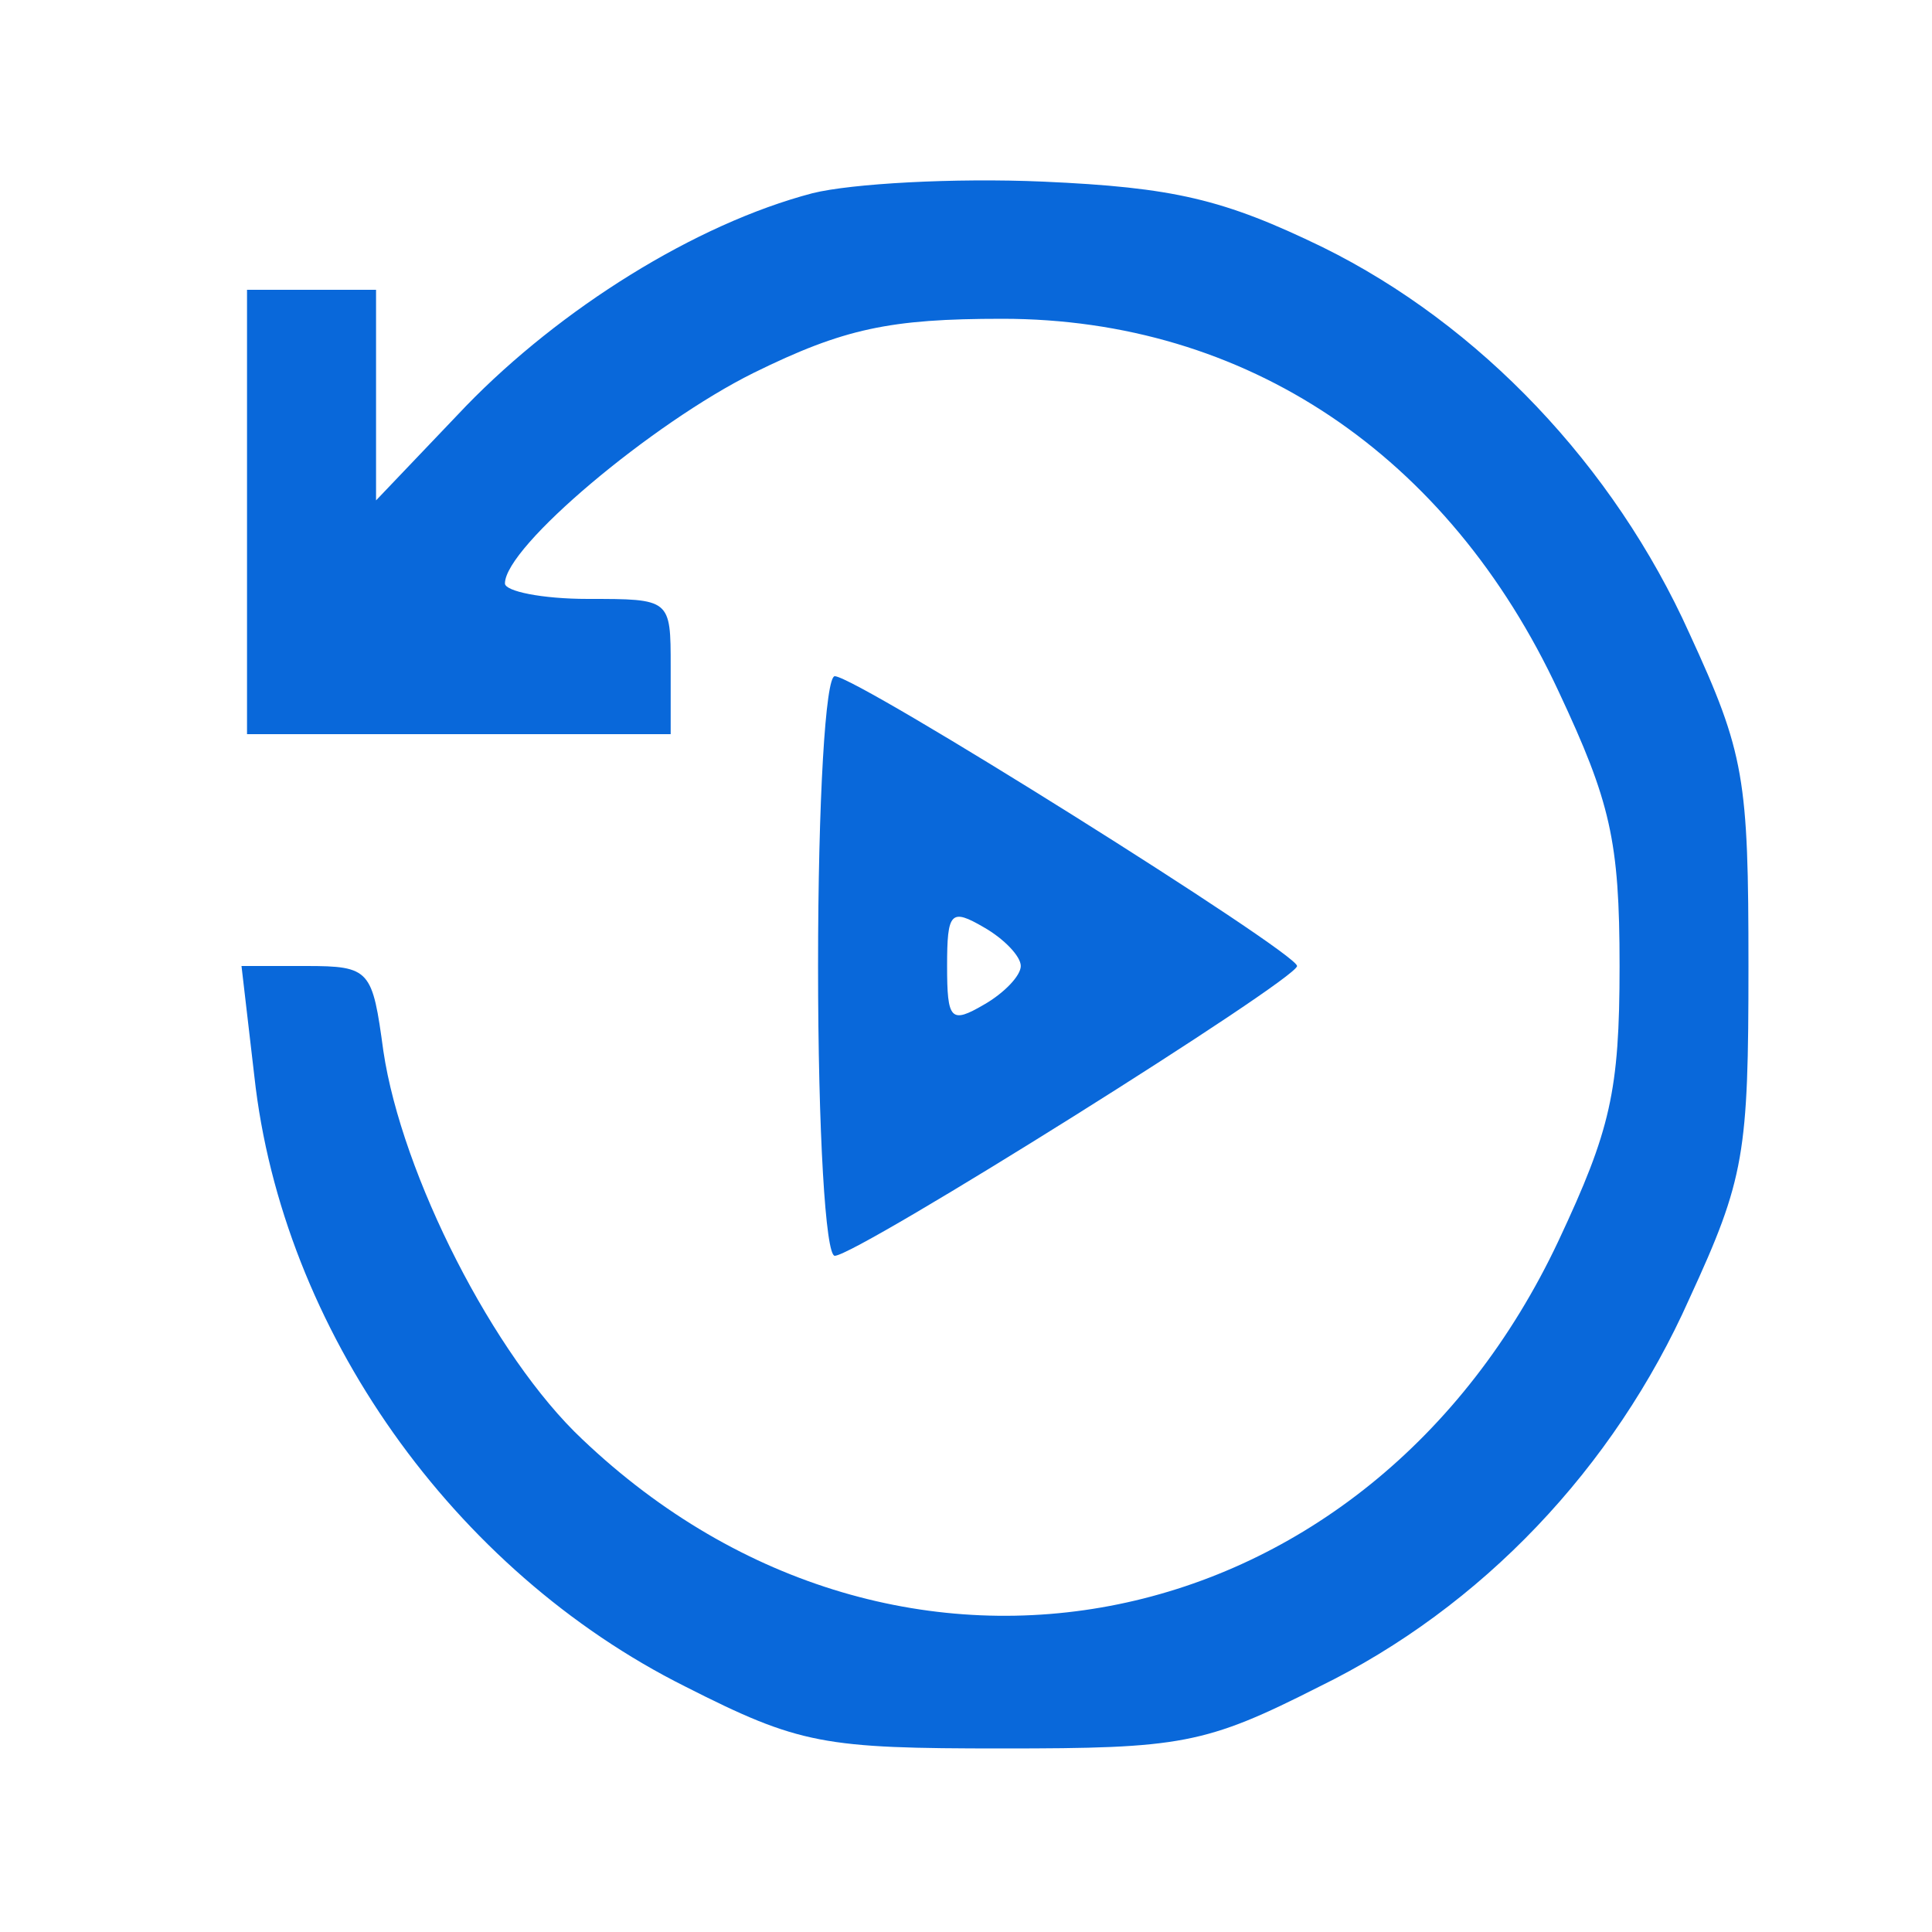
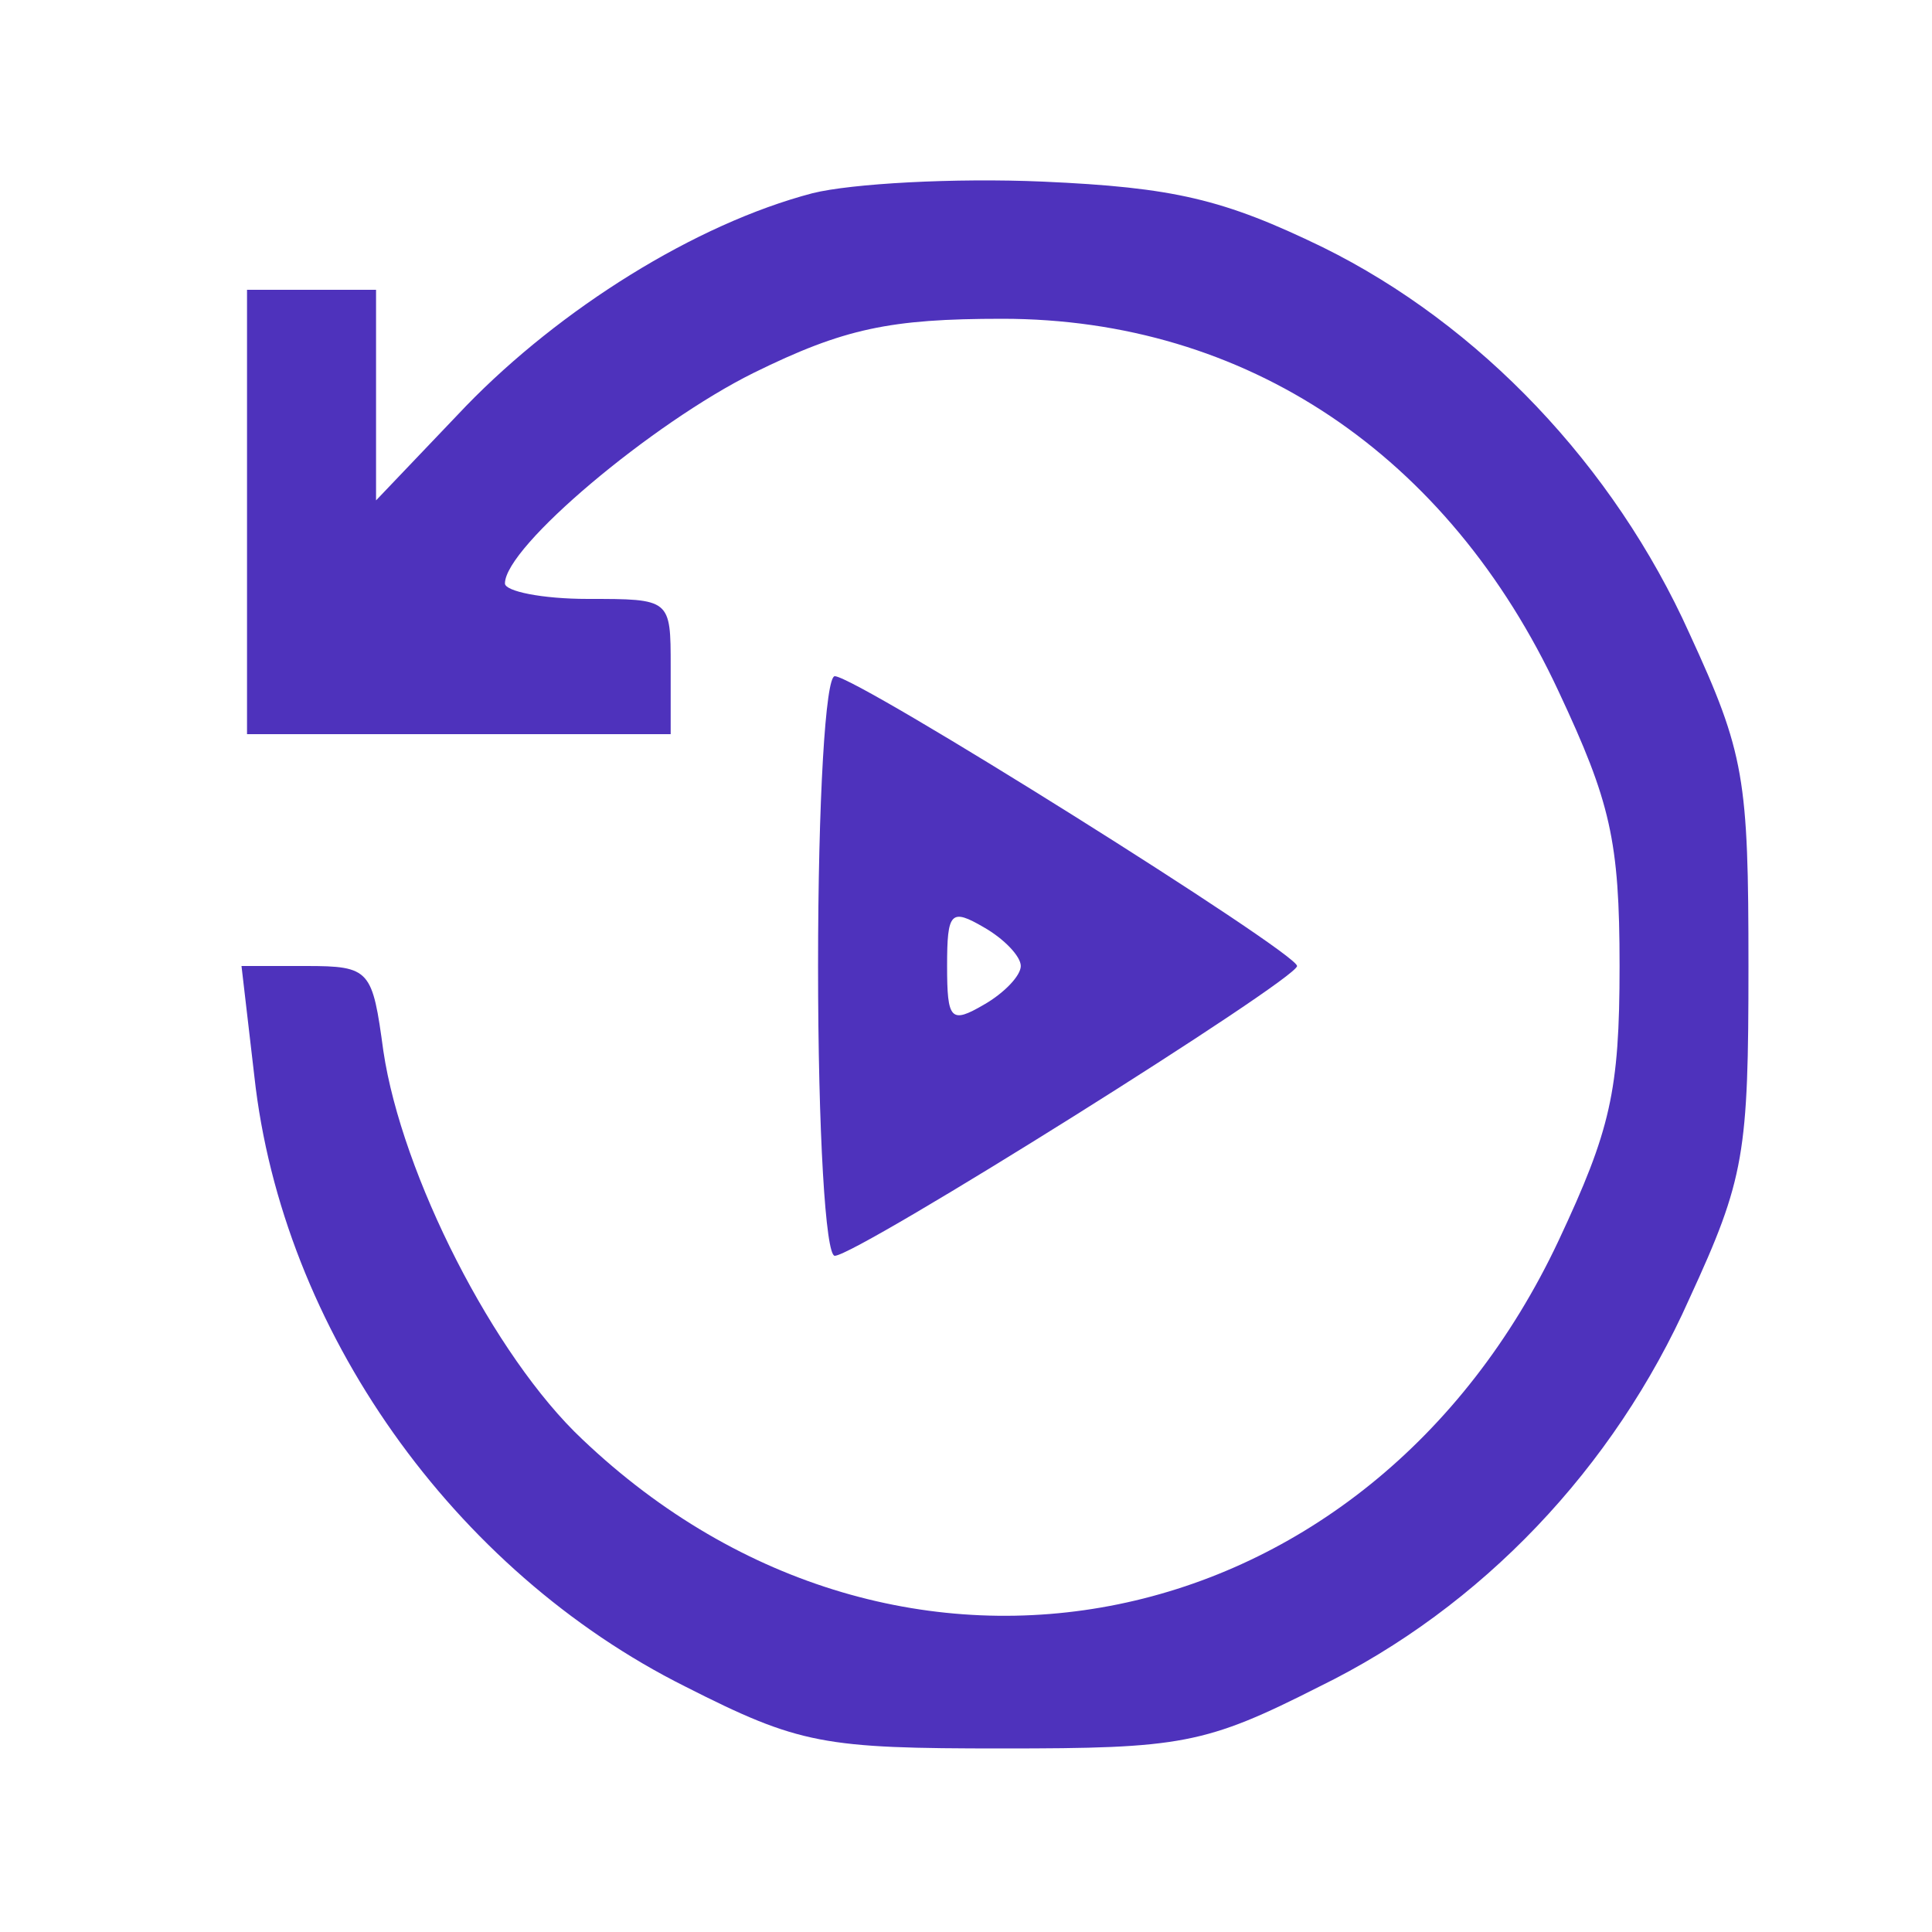
<svg xmlns="http://www.w3.org/2000/svg" viewBox="0 0 14 14" fill="none">
-   <path d="M5.888 1.4C5.034 1.624 4.059 2.24 3.379 2.94L2.725 3.626V2.87V2.1H2.257H1.79V3.71V5.32H3.325H4.86V4.83C4.86 4.34 4.86 4.34 4.26 4.34C3.926 4.34 3.659 4.284 3.659 4.228C3.659 3.962 4.727 3.066 5.461 2.702C6.115 2.38 6.449 2.31 7.263 2.31C9.026 2.31 10.494 3.29 11.295 5.012C11.669 5.81 11.736 6.09 11.736 7C11.736 7.91 11.669 8.19 11.295 8.988C9.92 11.914 6.516 12.614 4.22 10.43C3.579 9.828 2.911 8.512 2.778 7.616C2.698 7.028 2.684 7 2.217 7H1.75L1.843 7.798C2.044 9.632 3.285 11.382 4.967 12.222C5.795 12.642 5.968 12.67 7.263 12.67C8.558 12.67 8.732 12.642 9.56 12.222C10.734 11.648 11.695 10.64 12.243 9.408C12.643 8.54 12.67 8.358 12.67 7C12.67 5.642 12.643 5.46 12.243 4.592C11.695 3.374 10.721 2.352 9.586 1.792C8.865 1.442 8.505 1.358 7.557 1.316C6.916 1.288 6.169 1.33 5.888 1.4Z" fill="#0968da" />
-   <path d="M5.928 7C5.928 8.204 5.982 9.1 6.049 9.1C6.209 9.1 9.399 7.098 9.399 7C9.399 6.902 6.209 4.9 6.049 4.9C5.982 4.9 5.928 5.796 5.928 7ZM7.397 7C7.397 7.07 7.277 7.196 7.13 7.28C6.89 7.42 6.863 7.392 6.863 7C6.863 6.608 6.89 6.58 7.13 6.72C7.277 6.804 7.397 6.93 7.397 7Z" fill="#0968da" />
+   <path d="M5.888 1.4C5.034 1.624 4.059 2.24 3.379 2.94L2.725 3.626V2.87V2.1H2.257H1.79V3.71V5.32H3.325H4.86V4.83C4.86 4.34 4.86 4.34 4.26 4.34C3.926 4.34 3.659 4.284 3.659 4.228C3.659 3.962 4.727 3.066 5.461 2.702C6.115 2.38 6.449 2.31 7.263 2.31C9.026 2.31 10.494 3.29 11.295 5.012C11.669 5.81 11.736 6.09 11.736 7C11.736 7.91 11.669 8.19 11.295 8.988C9.92 11.914 6.516 12.614 4.22 10.43C3.579 9.828 2.911 8.512 2.778 7.616C2.698 7.028 2.684 7 2.217 7H1.75L1.843 7.798C2.044 9.632 3.285 11.382 4.967 12.222C5.795 12.642 5.968 12.67 7.263 12.67C8.558 12.67 8.732 12.642 9.56 12.222C10.734 11.648 11.695 10.64 12.243 9.408C12.643 8.54 12.67 8.358 12.67 7C12.67 5.642 12.643 5.46 12.243 4.592C11.695 3.374 10.721 2.352 9.586 1.792C8.865 1.442 8.505 1.358 7.557 1.316C6.916 1.288 6.169 1.33 5.888 1.4Z" fill="#4e32bc" />
+   <path d="M5.928 7C5.928 8.204 5.982 9.1 6.049 9.1C6.209 9.1 9.399 7.098 9.399 7C9.399 6.902 6.209 4.9 6.049 4.9C5.982 4.9 5.928 5.796 5.928 7ZM7.397 7C7.397 7.07 7.277 7.196 7.13 7.28C6.89 7.42 6.863 7.392 6.863 7C6.863 6.608 6.89 6.58 7.13 6.72C7.277 6.804 7.397 6.93 7.397 7Z" fill="#4e32bc" />
</svg>
